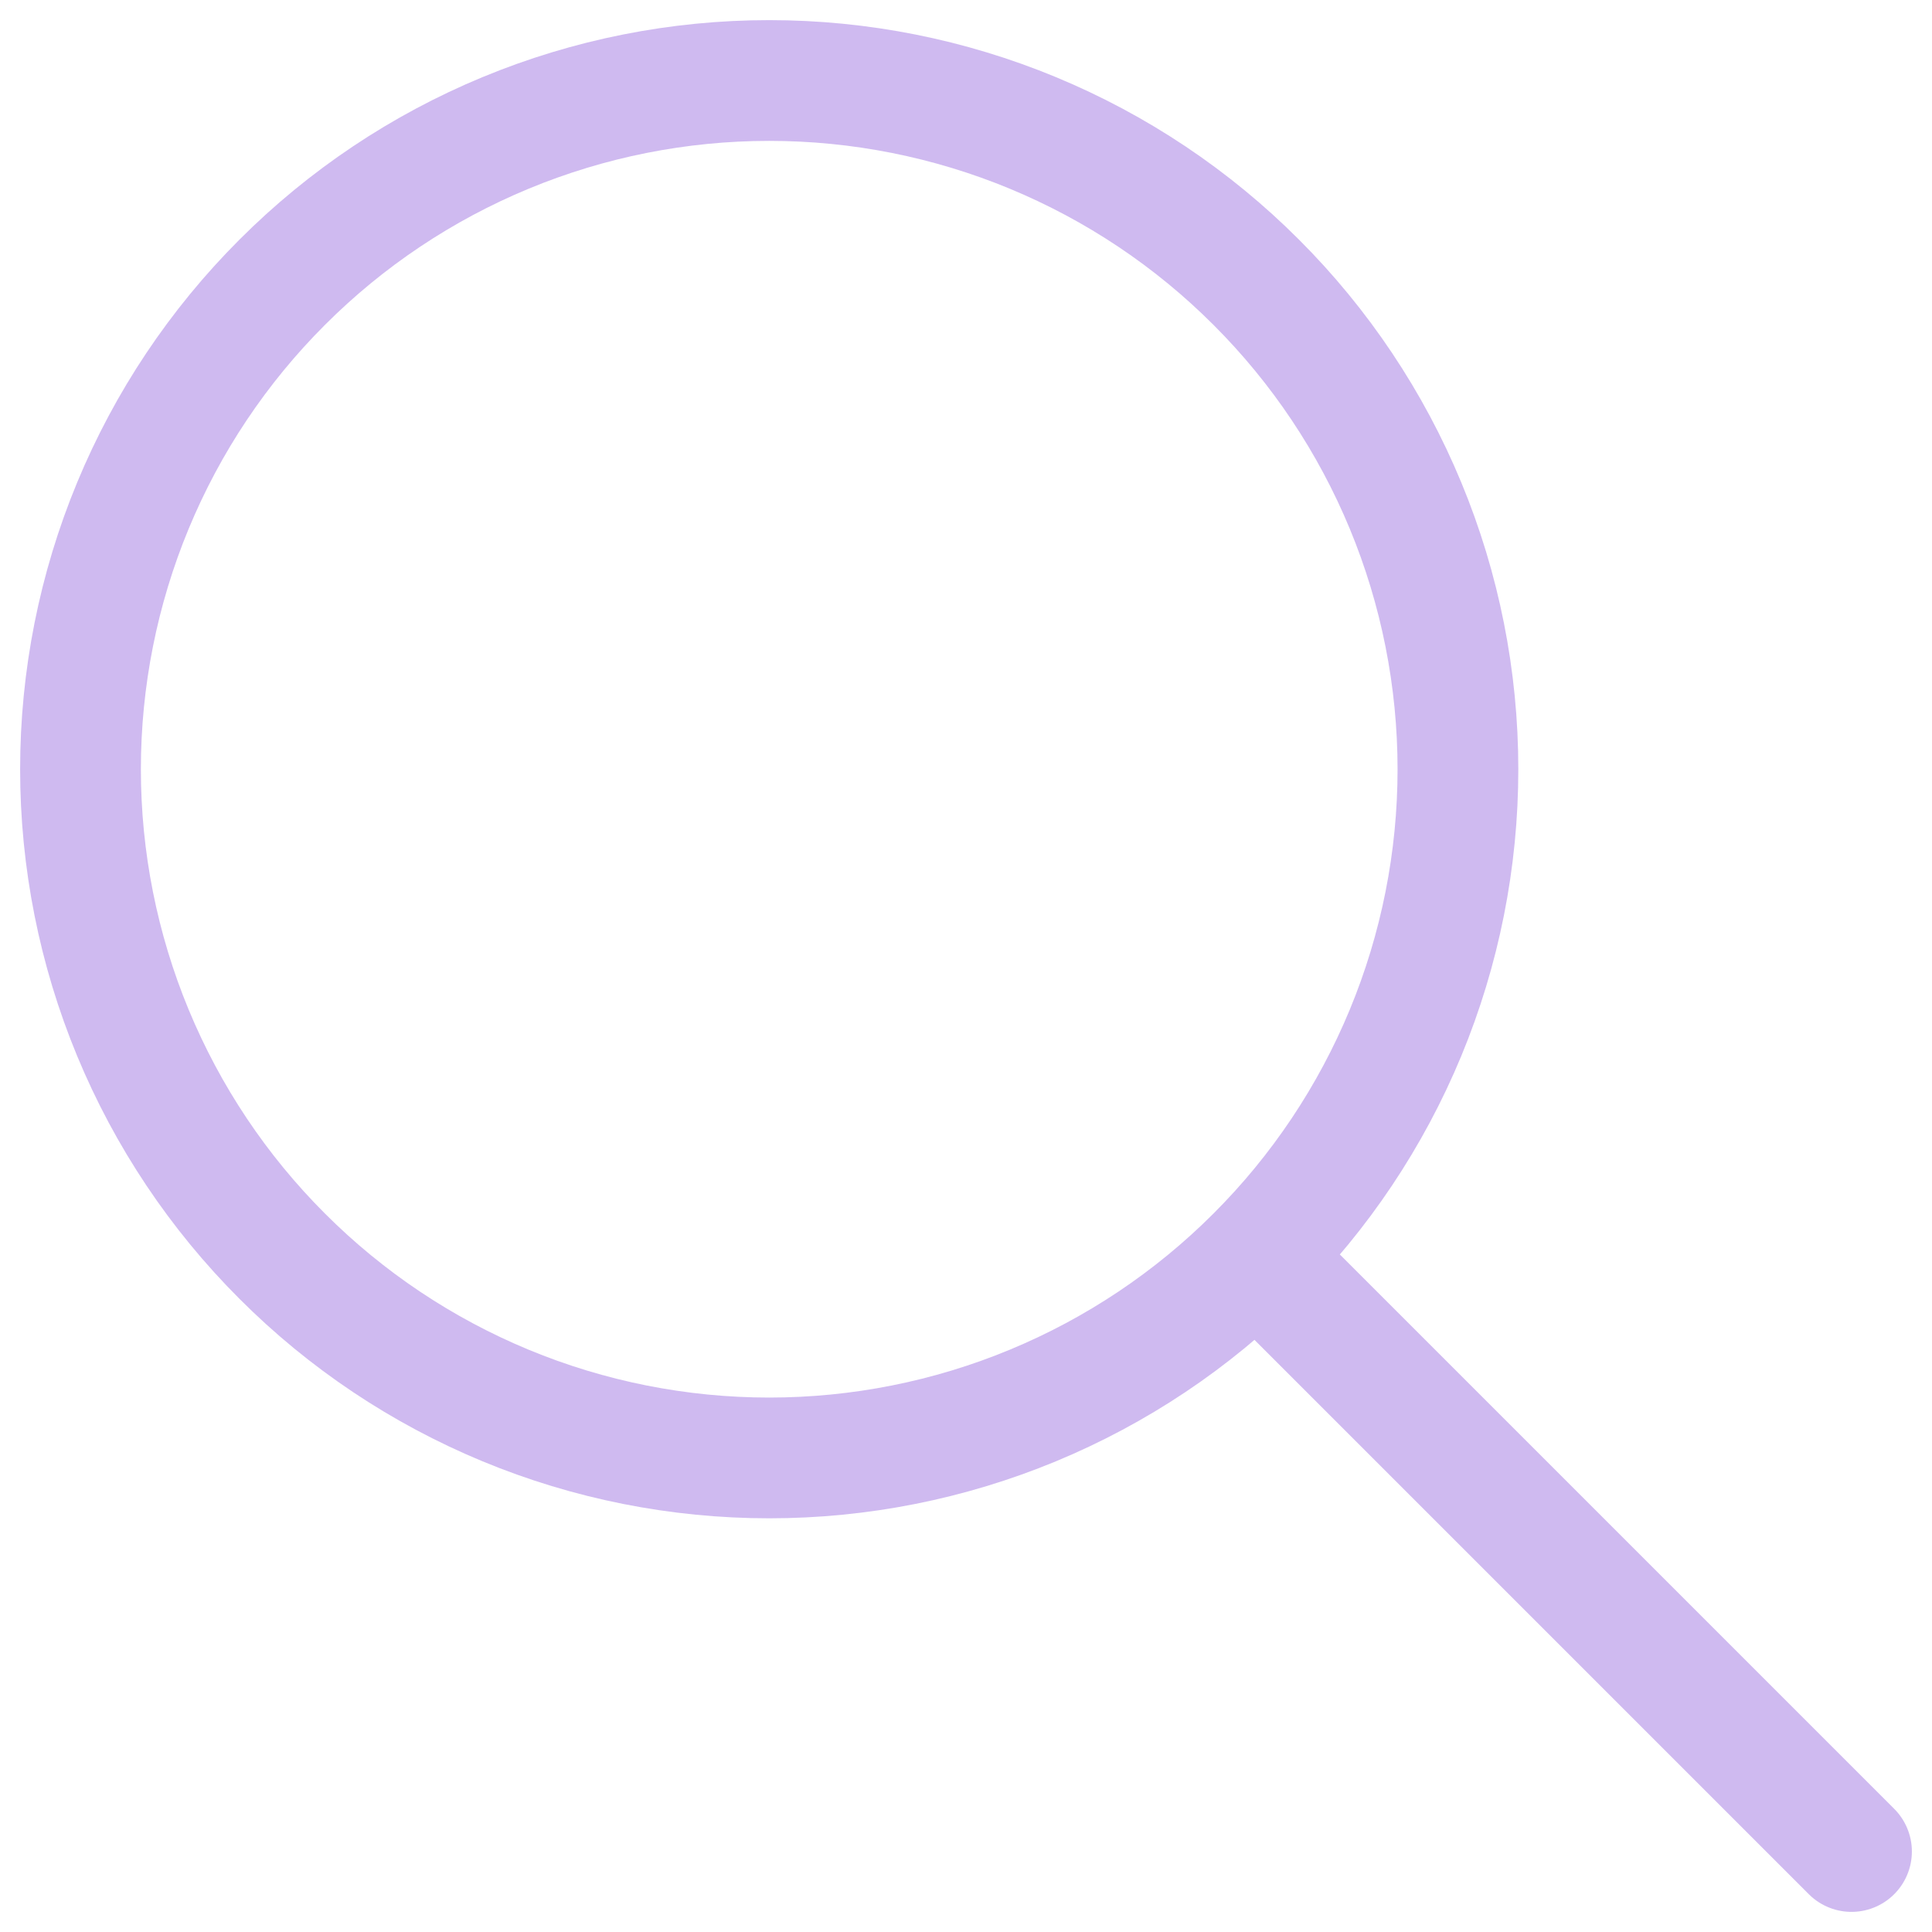
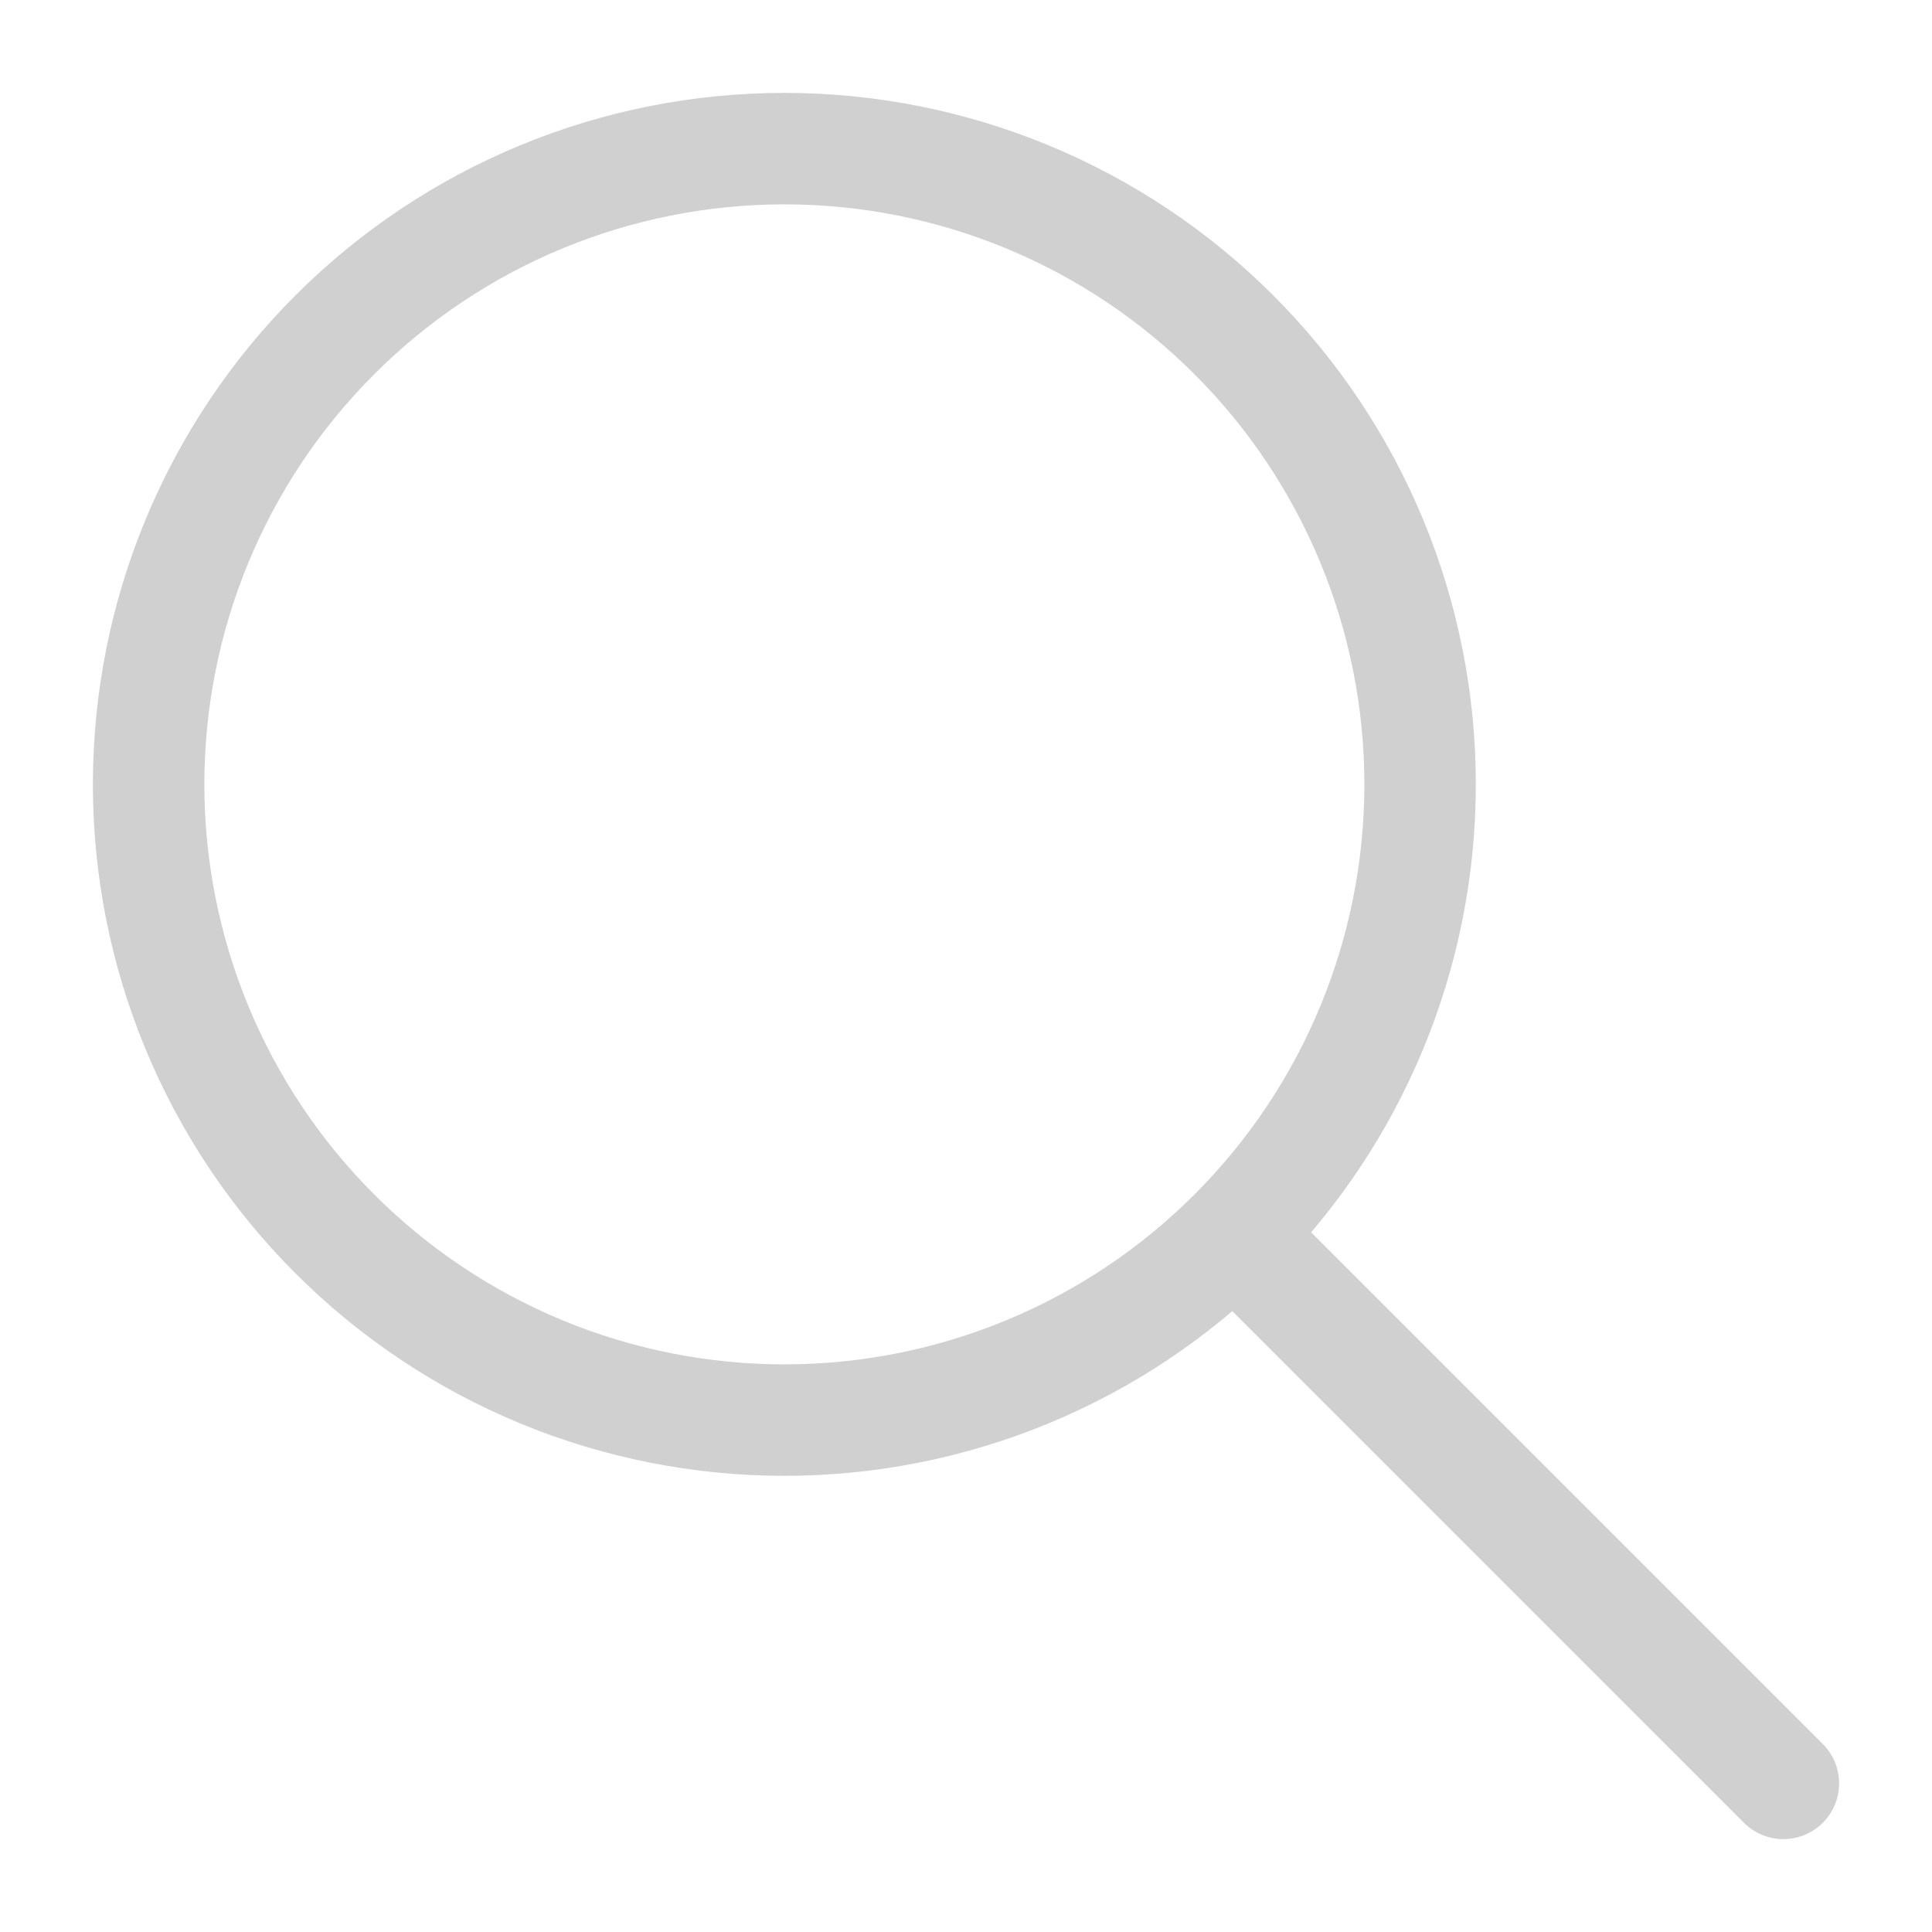
- <svg xmlns="http://www.w3.org/2000/svg" width="24" height="24" viewBox="0 0 24 24" fill="none">
-   <path d="M23 23L15.667 15.667M1 9.556C1 10.679 1.221 11.792 1.651 12.83C2.081 13.868 2.711 14.811 3.506 15.605C4.3 16.4 5.243 17.03 6.281 17.46C7.319 17.89 8.432 18.111 9.556 18.111C10.679 18.111 11.792 17.89 12.83 17.46C13.868 17.03 14.811 16.4 15.605 15.605C16.4 14.811 17.03 13.868 17.46 12.83C17.89 11.792 18.111 10.679 18.111 9.556C18.111 8.432 17.89 7.319 17.46 6.281C17.03 5.243 16.4 4.3 15.605 3.506C14.811 2.711 13.868 2.081 12.83 1.651C11.792 1.221 10.679 1 9.556 1C8.432 1 7.319 1.221 6.281 1.651C5.243 2.081 4.3 2.711 3.506 3.506C2.711 4.3 2.081 5.243 1.651 6.281C1.221 7.319 1 8.432 1 9.556Z" stroke="#CFBAF0" stroke-width="1.5" stroke-linecap="round" stroke-linejoin="round" />
+ <svg xmlns="http://www.w3.org/2000/svg" width="26" height="26" viewBox="0 0 26 26" fill="none">
+   <path d="M24 24L16.667 16.667M2 10.556C2 11.679 2.221 12.792 2.651 13.83C3.081 14.868 3.711 15.811 4.506 16.605C5.3 17.4 6.243 18.03 7.281 18.46C8.319 18.89 9.432 19.111 10.556 19.111C11.679 19.111 12.792 18.89 13.83 18.46C14.868 18.03 15.811 17.4 16.605 16.605C17.4 15.811 18.03 14.868 18.46 13.83C18.89 12.792 19.111 11.679 19.111 10.556C19.111 9.432 18.89 8.319 18.46 7.281C18.03 6.243 17.4 5.3 16.605 4.506C15.811 3.711 14.868 3.081 13.83 2.651C12.792 2.221 11.679 2 10.556 2C9.432 2 8.319 2.221 7.281 2.651C6.243 3.081 5.3 3.711 4.506 4.506C3.711 5.3 3.081 6.243 2.651 7.281C2.221 8.319 2 9.432 2 10.556Z" stroke="#171614" stroke-opacity="0.2" stroke-width="1.5" stroke-linecap="round" stroke-linejoin="round" />
</svg>
